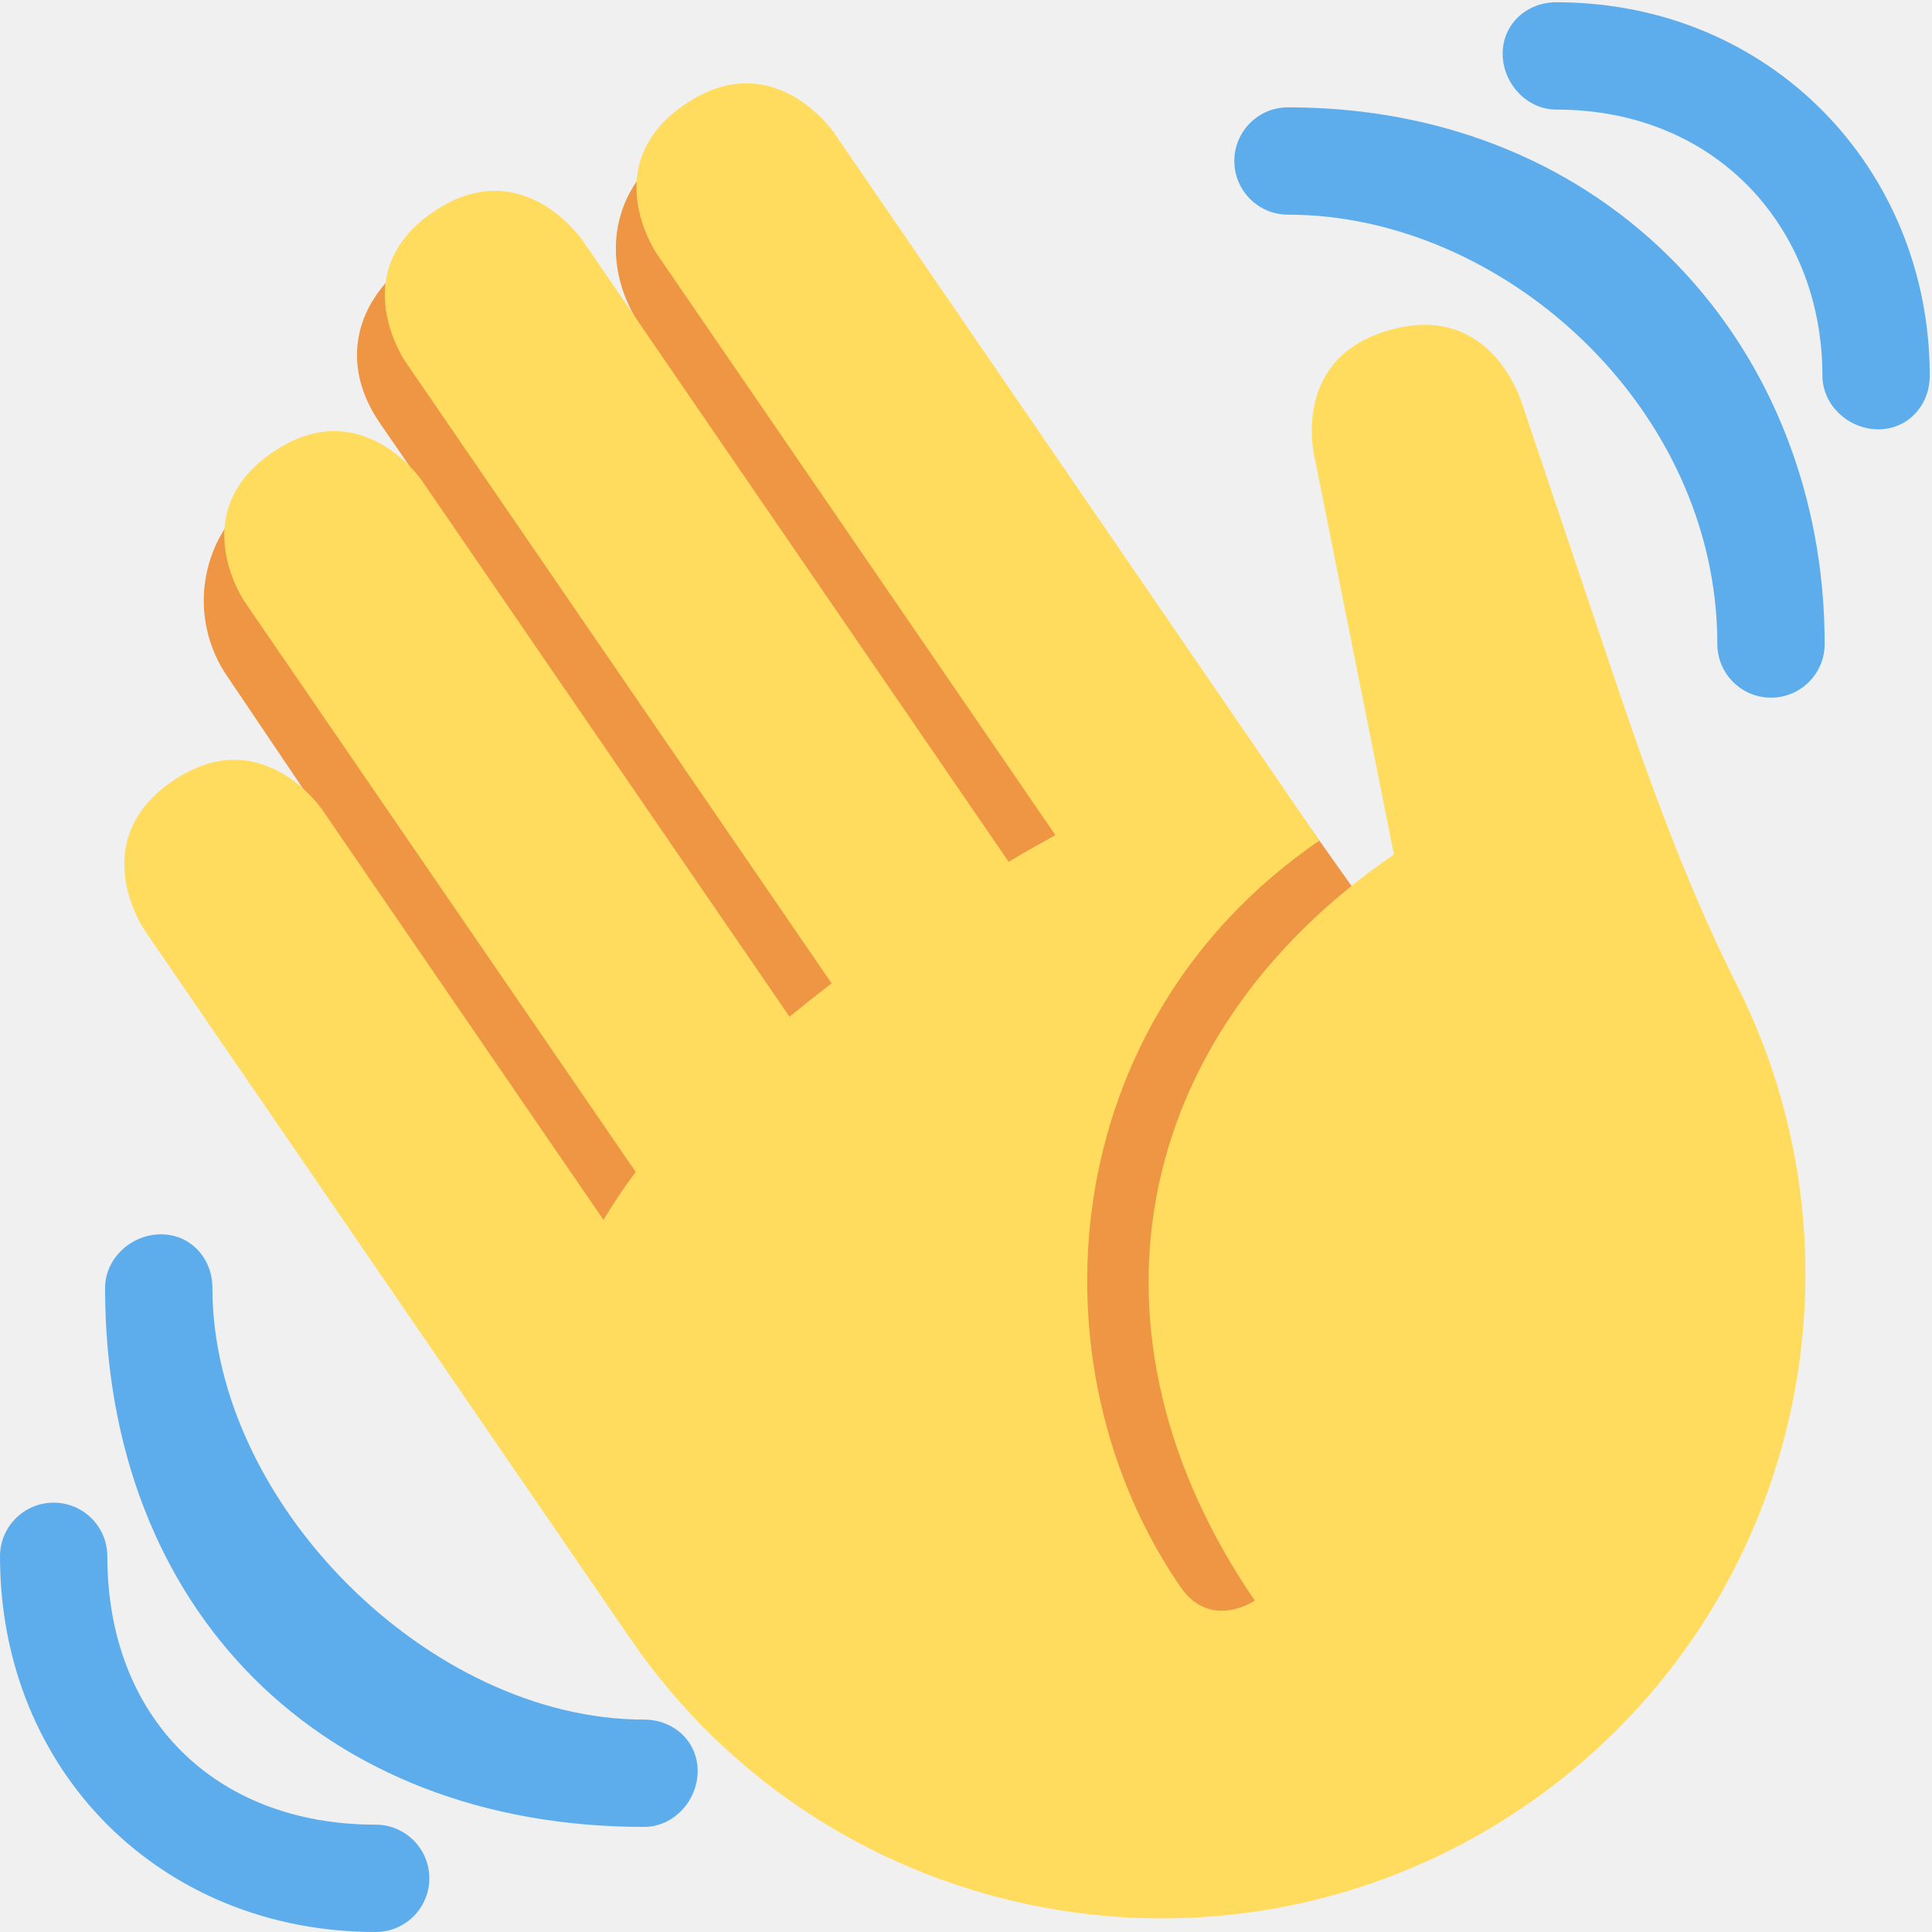
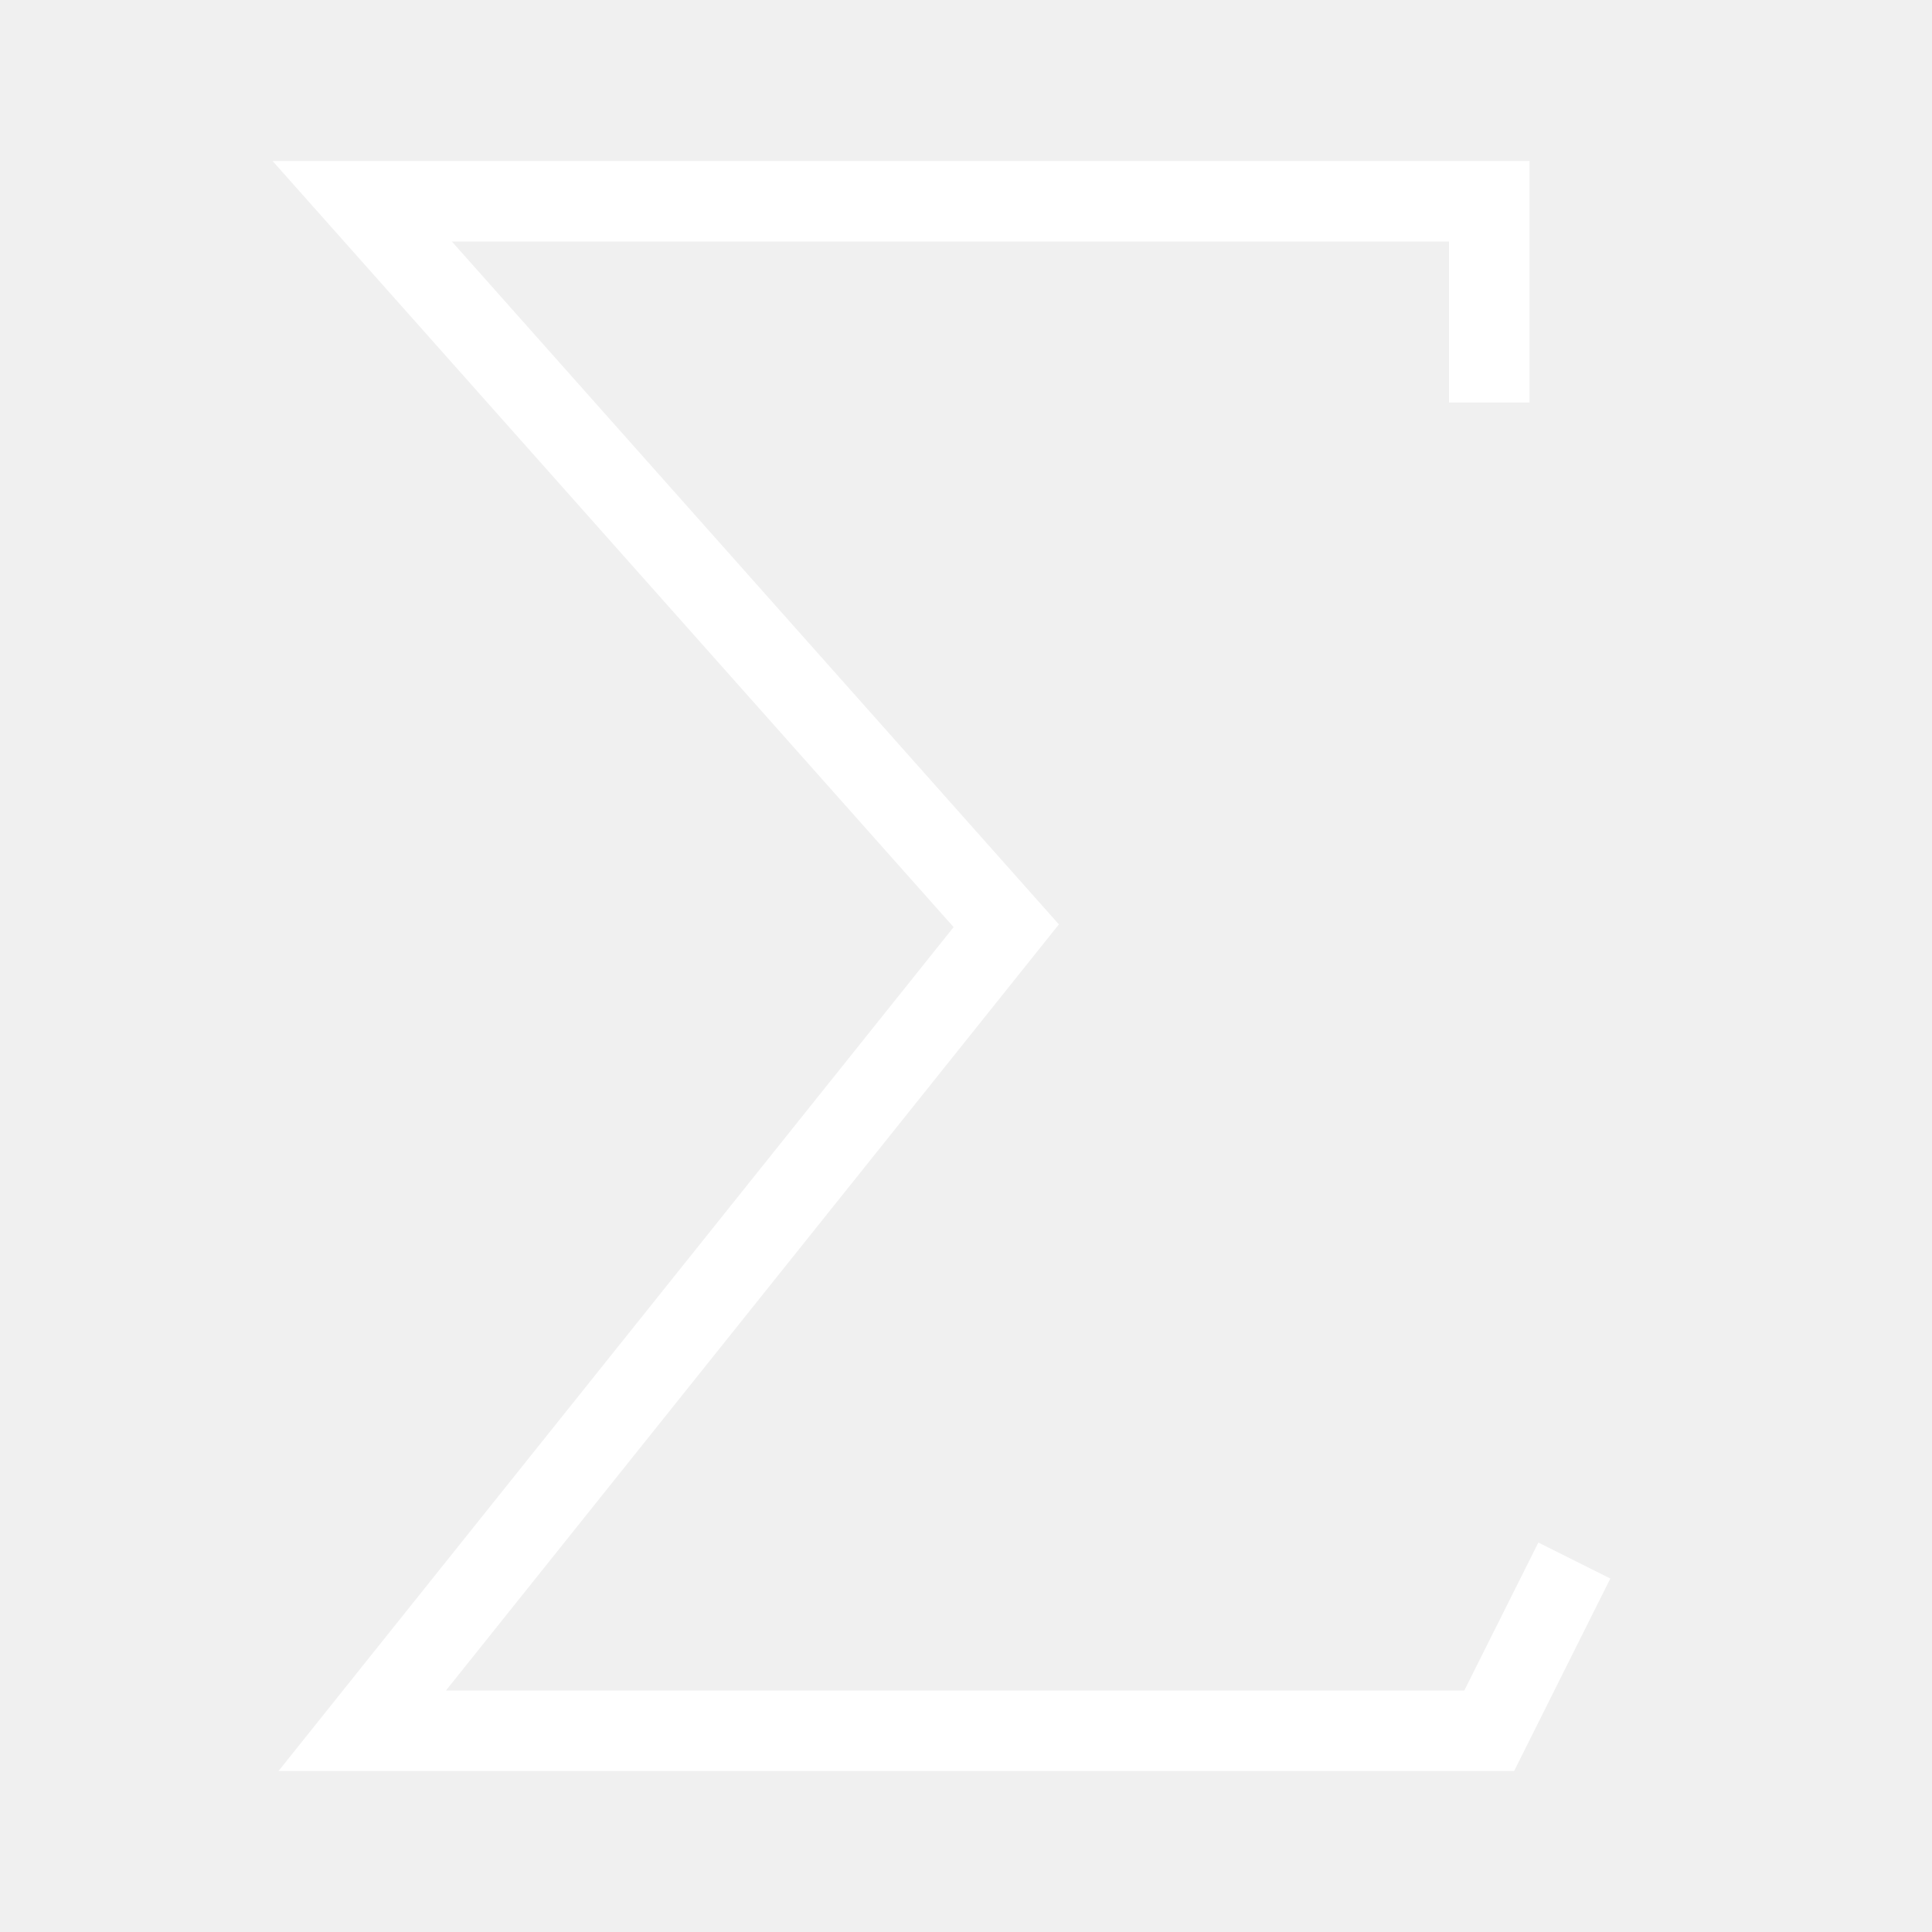
- <svg xmlns="http://www.w3.org/2000/svg" viewBox="0 0 36 36">
-   <path fill="#EF9645" d="M4.861 9.147c.94-.657 2.357-.531 3.201.166l-.968-1.407c-.779-1.111-.5-2.313.612-3.093 1.112-.777 4.263 1.312 4.263 1.312-.786-1.122-.639-2.544.483-3.331a2.483 2.483 0 0 1 3.456.611l10.42 14.72L25 31l-11.083-4.042L4.25 12.625a2.495 2.495 0 0 1 .611-3.478" />
-   <path fill="#FFDC5D" d="M2.695 17.336s-1.132-1.65.519-2.781c1.649-1.131 2.78.518 2.78.518l5.251 7.658q.27-.453.6-.894L4.557 11.21s-1.131-1.649.519-2.78 2.78.518 2.78.518l6.855 9.997q.382-.313.785-.622L7.549 6.732s-1.131-1.649.519-2.78 2.78.518 2.78.518l7.947 11.589c.292-.179.581-.334.871-.498L12.238 4.729s-1.131-1.649.518-2.78 2.78.518 2.78.518l7.854 11.454 1.194 1.742c-4.948 3.394-5.419 9.779-2.592 13.902.565.825 1.39.26 1.39.26-3.393-4.949-2.357-10.51 2.592-13.903L24.515 8.62s-.545-1.924 1.378-2.47c1.924-.545 2.47 1.379 2.47 1.379l1.685 5.004c.668 1.984 1.379 3.961 2.32 5.831 2.657 5.28 1.07 11.842-3.94 15.279-5.465 3.747-12.936 2.354-16.684-3.11z" />
-   <g fill="#5DADEC">
-     <path d="M12 32.042C8 32.042 3.958 28 3.958 24c0-.553-.405-1-.958-1s-1.042.447-1.042 1C1.958 30 6 34.042 12 34.042c.553 0 1-.489 1-1.042s-.447-.958-1-.958" />
-     <path d="M7 34c-3 0-5-2-5-5a1 1 0 1 0-2 0c0 4 3 7 7 7a1 1 0 1 0 0-2M24 2a1 1 0 0 0 0 2c4 0 8 3.589 8 8a1 1 0 0 0 2 0c0-5.514-4-10-10-10" />
-     <path d="M29 .042c-.552 0-1 .406-1 .958s.448 1.042 1 1.042c3 0 4.958 2.225 4.958 4.958 0 .552.489 1 1.042 1s.958-.448.958-1C35.958 3.163 33 .042 29 .042" />
+ <svg xmlns="http://www.w3.org/2000/svg" width="256px" height="256px" viewBox="0 0 24.00 24.00" fill="#ffffff" stroke="#ffffff" stroke-width="0" transform="rotate(0)">
+   <g id="SVGRepo_bgCarrier" stroke-width="0" />
+   <g id="SVGRepo_tracerCarrier" stroke-linecap="round" stroke-linejoin="round" stroke="#CCCCCC" stroke-width="0.096" />
+   <g id="SVGRepo_iconCarrier">
+     <path d="M18.809 22H3.46l8.386-10.483L3.386 2H19v3h-1V3H5.613l7.541 8.483L5.54 21h12.65l.92-1.838.894.447z" />
+     <path fill="none" d="M0 0h24v24H0z" />
  </g>
</svg>
